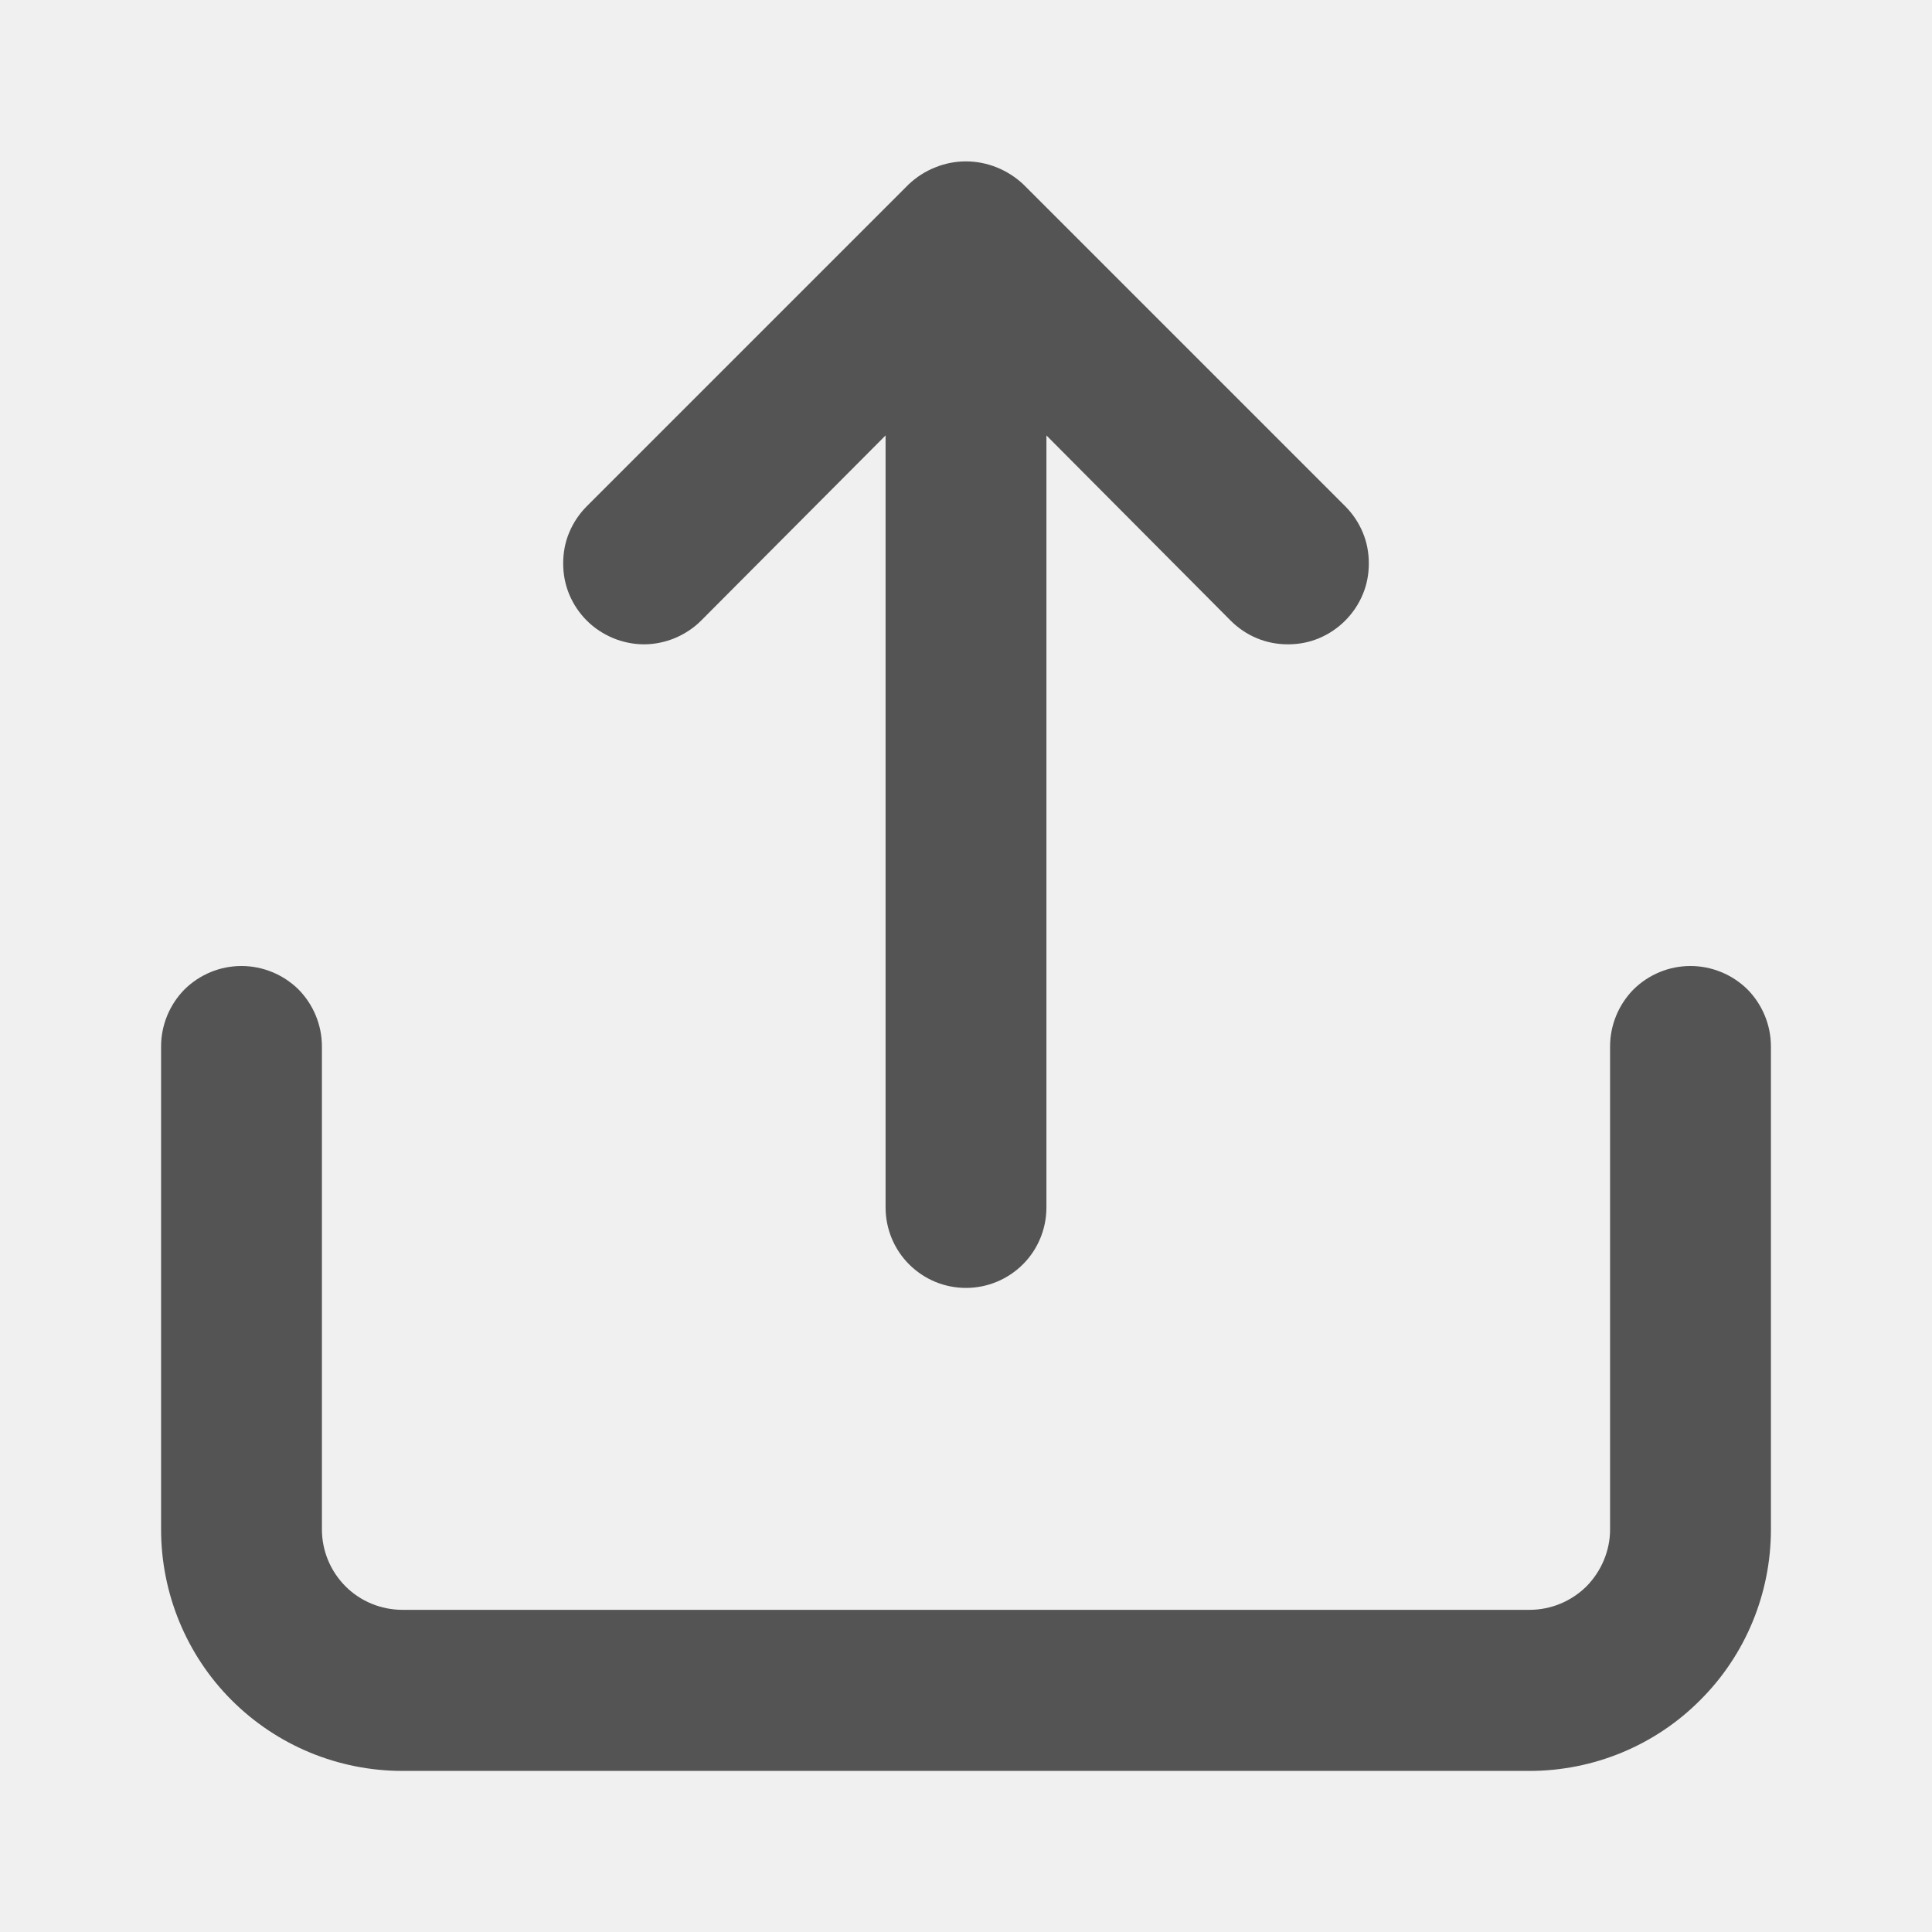
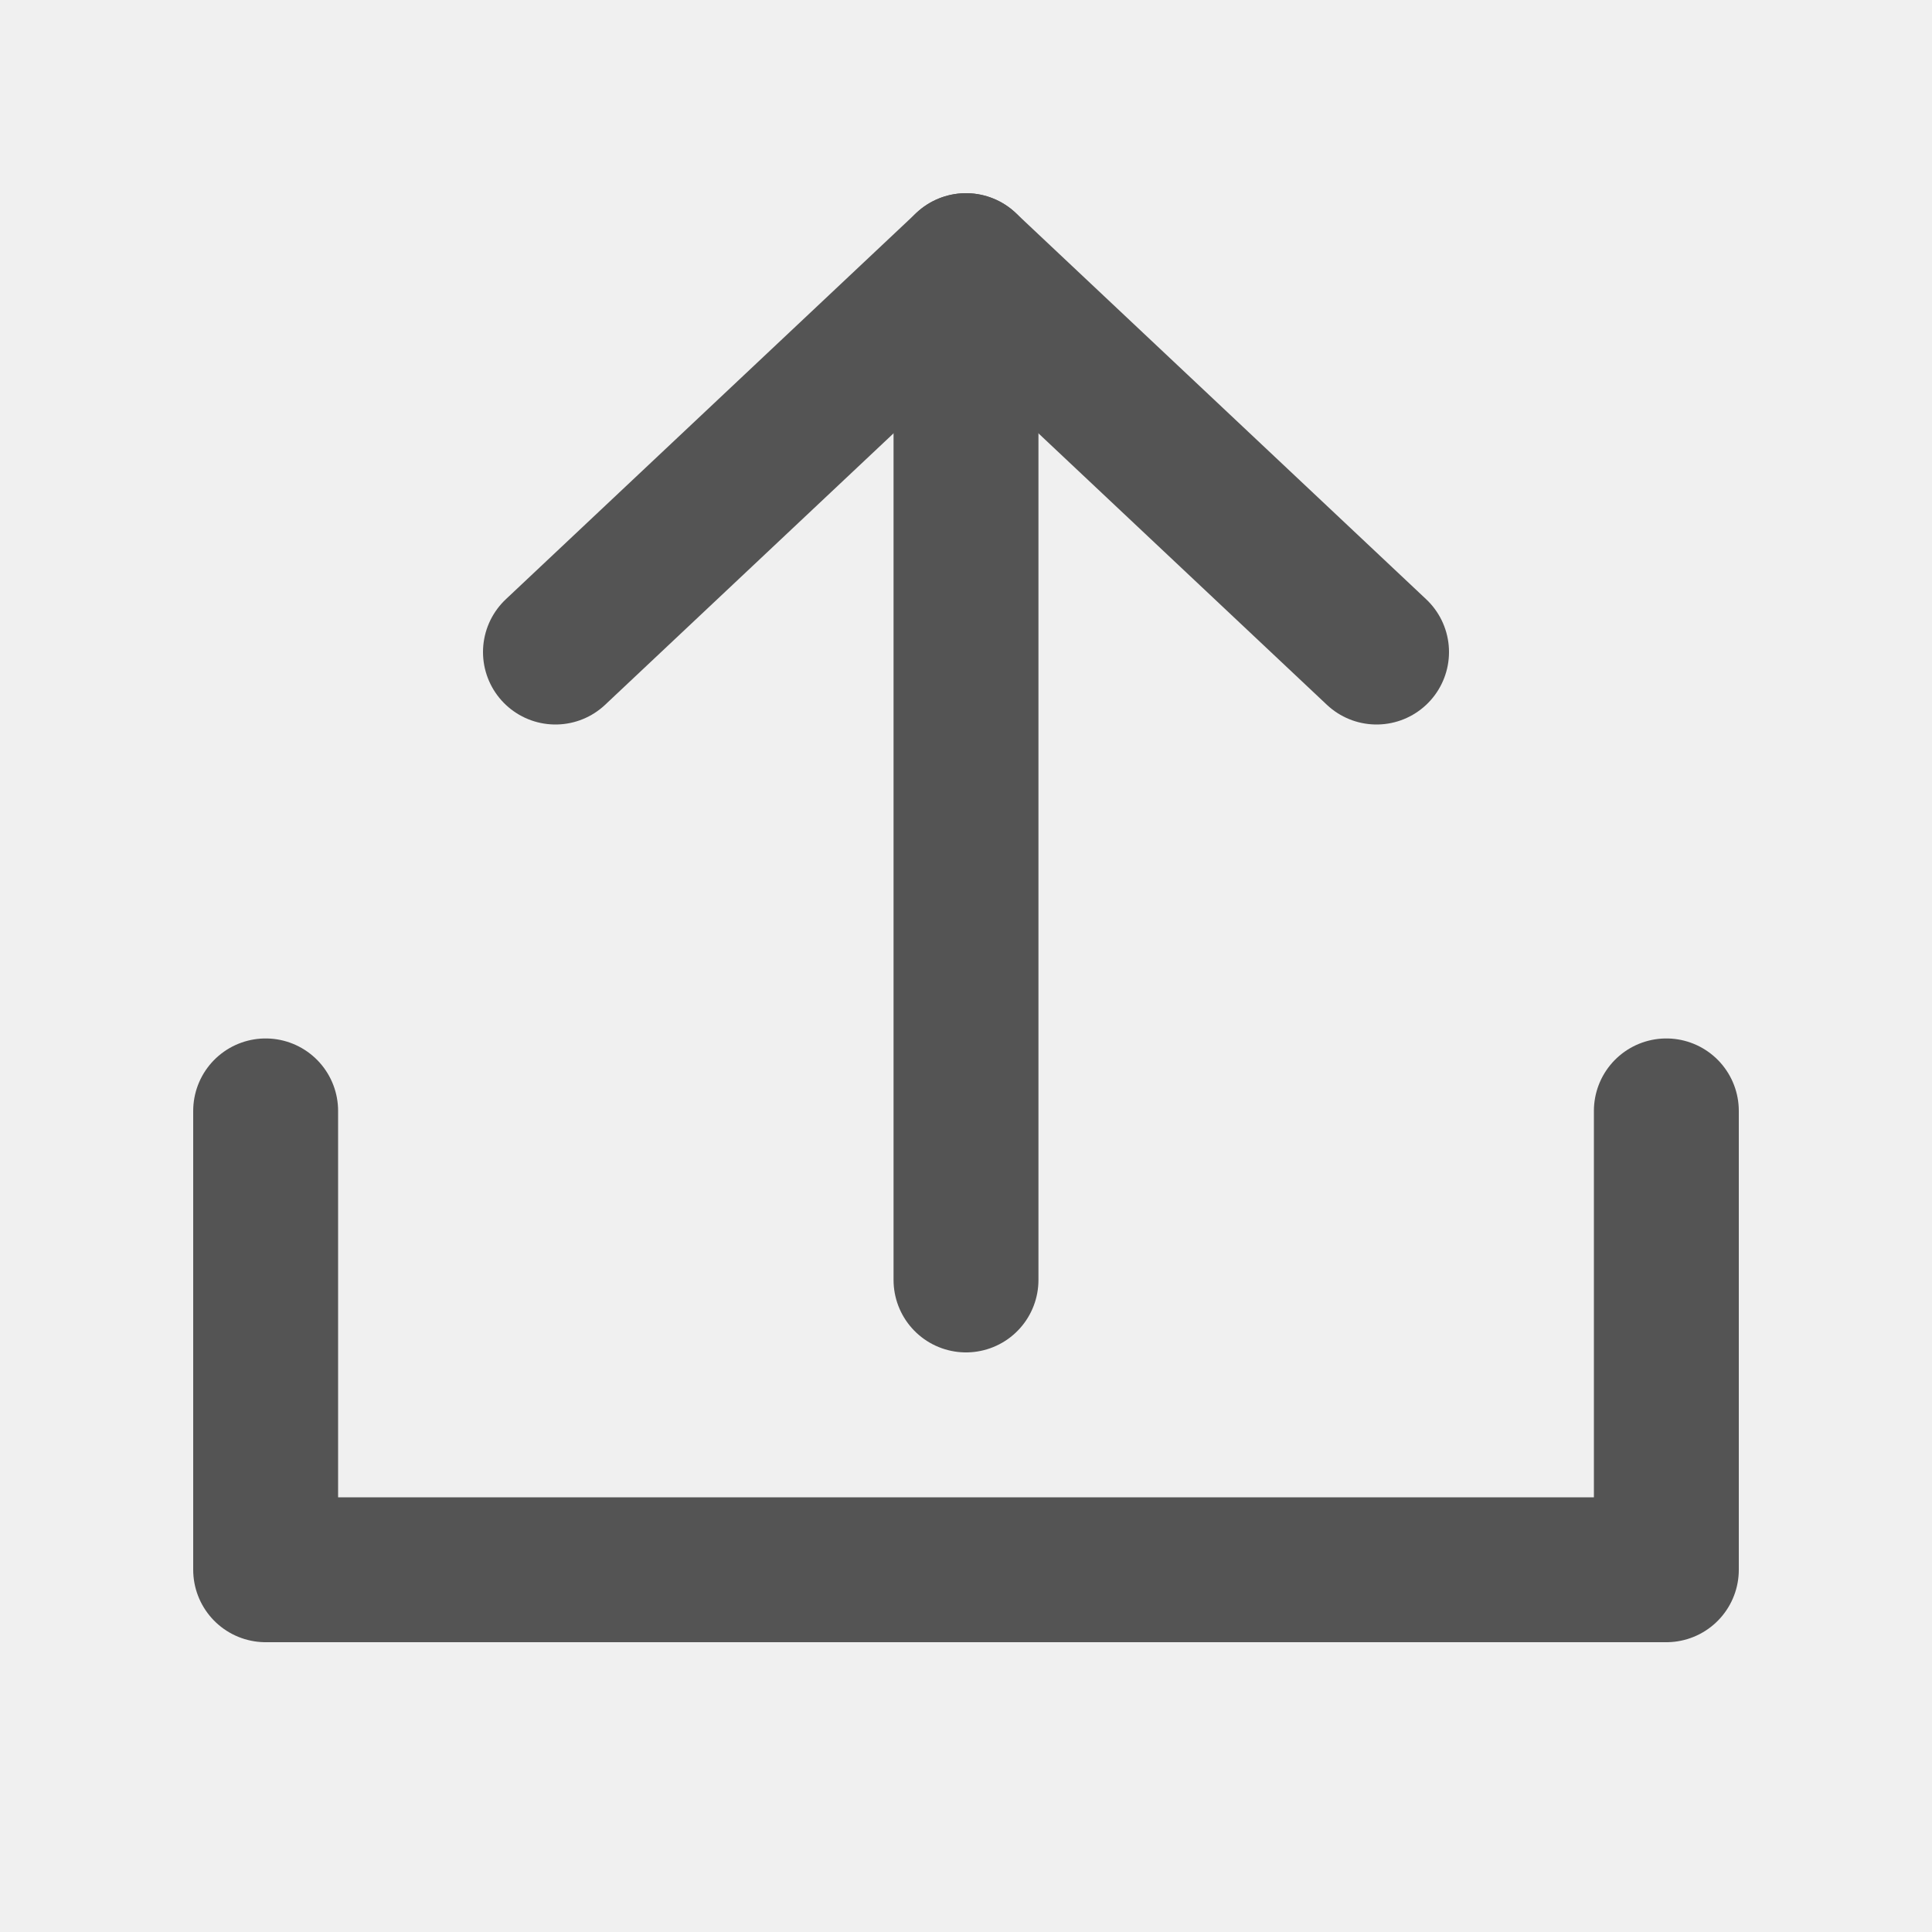
- <svg xmlns="http://www.w3.org/2000/svg" width="20" height="20" viewBox="0 0 8 8" fill="none">
-   <g clip-path="url(#clip0_1527_14378)">
-     <path d="M2.903 2.57L3.667 1.803V5C3.667 5.088 3.702 5.173 3.764 5.235C3.827 5.298 3.911 5.333 4 5.333C4.088 5.333 4.173 5.298 4.236 5.235C4.298 5.173 4.333 5.088 4.333 5V1.803L5.096 2.57C5.127 2.601 5.164 2.626 5.205 2.643C5.246 2.66 5.289 2.668 5.333 2.668C5.377 2.668 5.421 2.66 5.461 2.643C5.502 2.626 5.539 2.601 5.57 2.57C5.601 2.539 5.626 2.502 5.643 2.461C5.66 2.421 5.668 2.377 5.668 2.333C5.668 2.289 5.66 2.245 5.643 2.205C5.626 2.164 5.601 2.127 5.57 2.096L4.237 0.763C4.205 0.733 4.167 0.709 4.127 0.693C4.045 0.66 3.954 0.66 3.873 0.693C3.832 0.709 3.795 0.733 3.763 0.763L2.43 2.096C2.399 2.127 2.374 2.164 2.357 2.205C2.34 2.245 2.332 2.289 2.332 2.333C2.332 2.377 2.34 2.42 2.357 2.461C2.374 2.502 2.399 2.539 2.43 2.57C2.461 2.601 2.498 2.625 2.538 2.642C2.579 2.659 2.623 2.668 2.667 2.668C2.71 2.668 2.754 2.659 2.795 2.642C2.835 2.625 2.872 2.601 2.903 2.57ZM7 4C6.911 4 6.827 4.035 6.764 4.097C6.702 4.16 6.667 4.245 6.667 4.333V6.333C6.667 6.421 6.631 6.506 6.569 6.569C6.506 6.631 6.422 6.666 6.333 6.666H1.667C1.578 6.666 1.493 6.631 1.431 6.569C1.368 6.506 1.333 6.421 1.333 6.333V4.333C1.333 4.245 1.298 4.16 1.236 4.097C1.173 4.035 1.088 4 1 4C0.911 4 0.827 4.035 0.764 4.097C0.702 4.16 0.667 4.245 0.667 4.333V6.333C0.667 6.598 0.772 6.853 0.959 7.04C1.147 7.228 1.401 7.333 1.667 7.333H6.333C6.598 7.333 6.853 7.228 7.04 7.04C7.228 6.853 7.333 6.598 7.333 6.333V4.333C7.333 4.245 7.298 4.16 7.236 4.097C7.173 4.035 7.088 4 7 4Z" fill="#545454" />
-   </g>
-   <defs>
-     <clipPath id="clip0_1527_14378">
-       <rect width="24" height="24" fill="white" />
-     </clipPath>
-   </defs>
+ <svg xmlns="http://www.w3.org/2000/svg" width="20" height="20" viewBox="0 0 20 20" fill="none" stroke="#545454" stroke-width="1.5" stroke-linecap="round" stroke-linejoin="round">
+   <path d="M2.75 11.5V16.25H17.25V11.5" />
+   <path d="M10 13.25V2.75" />
+   <path d="M5.75 6.75L10 2.75L14.25 6.75" />
</svg>
